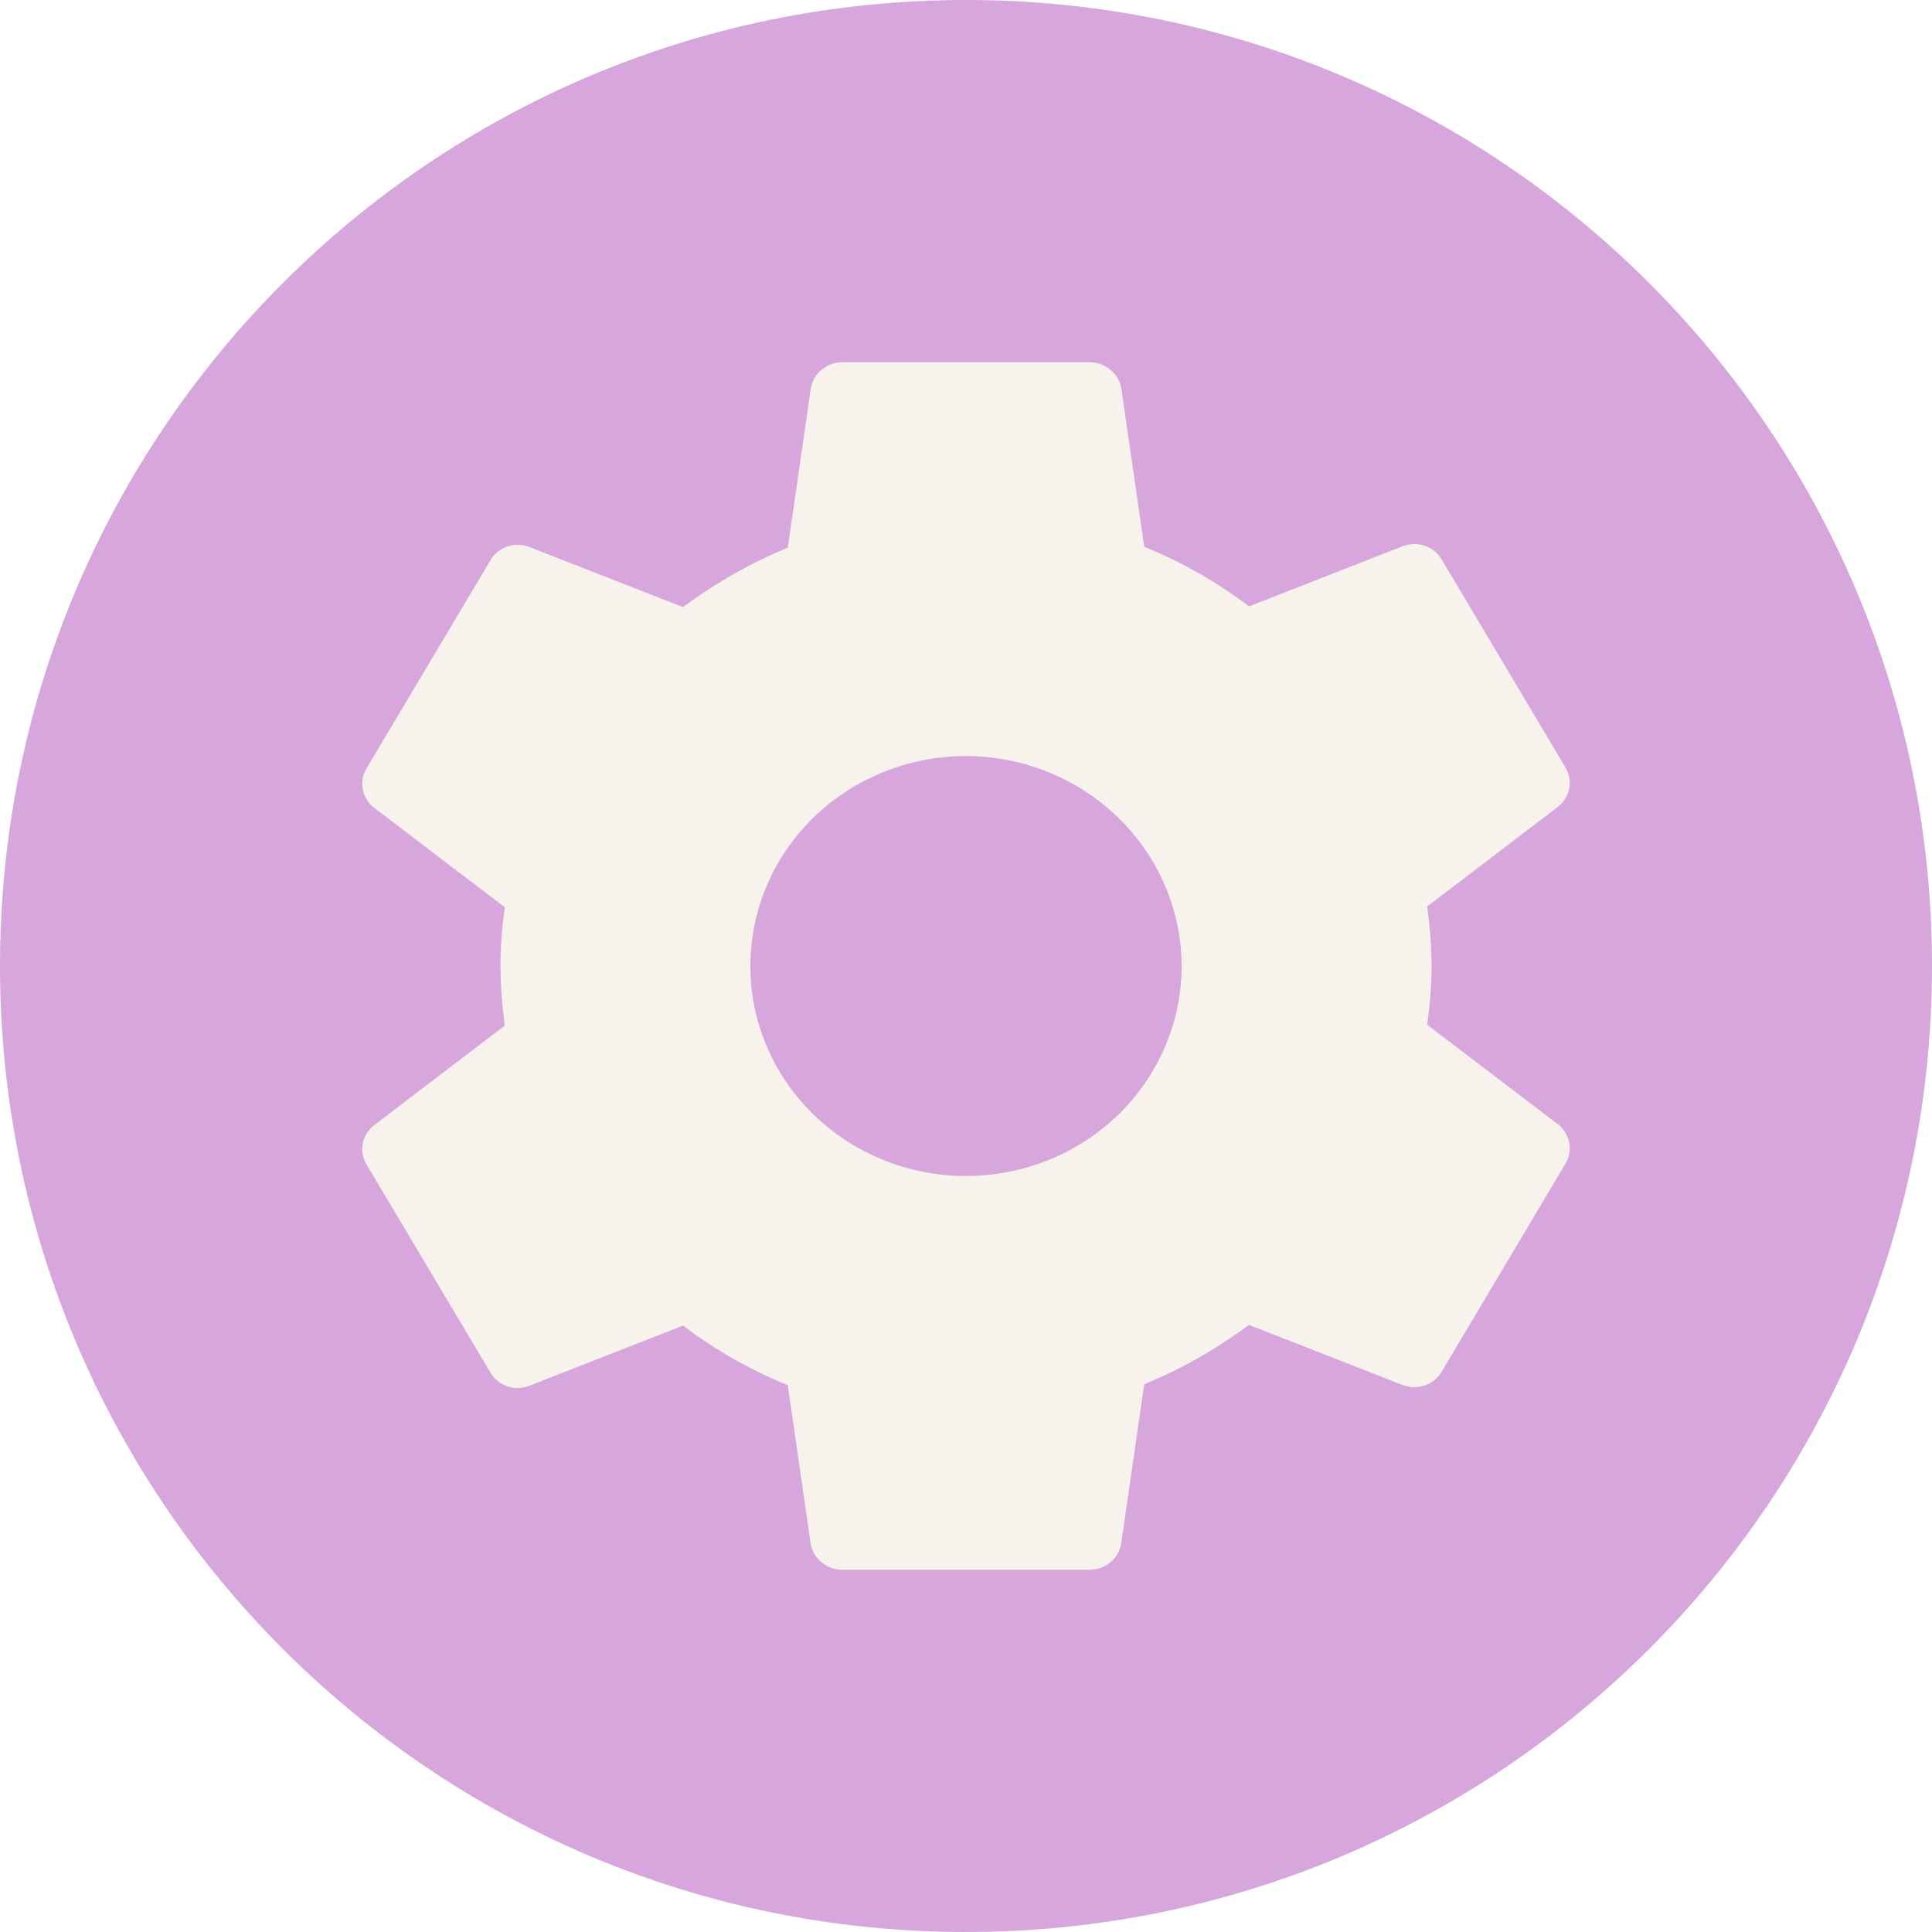
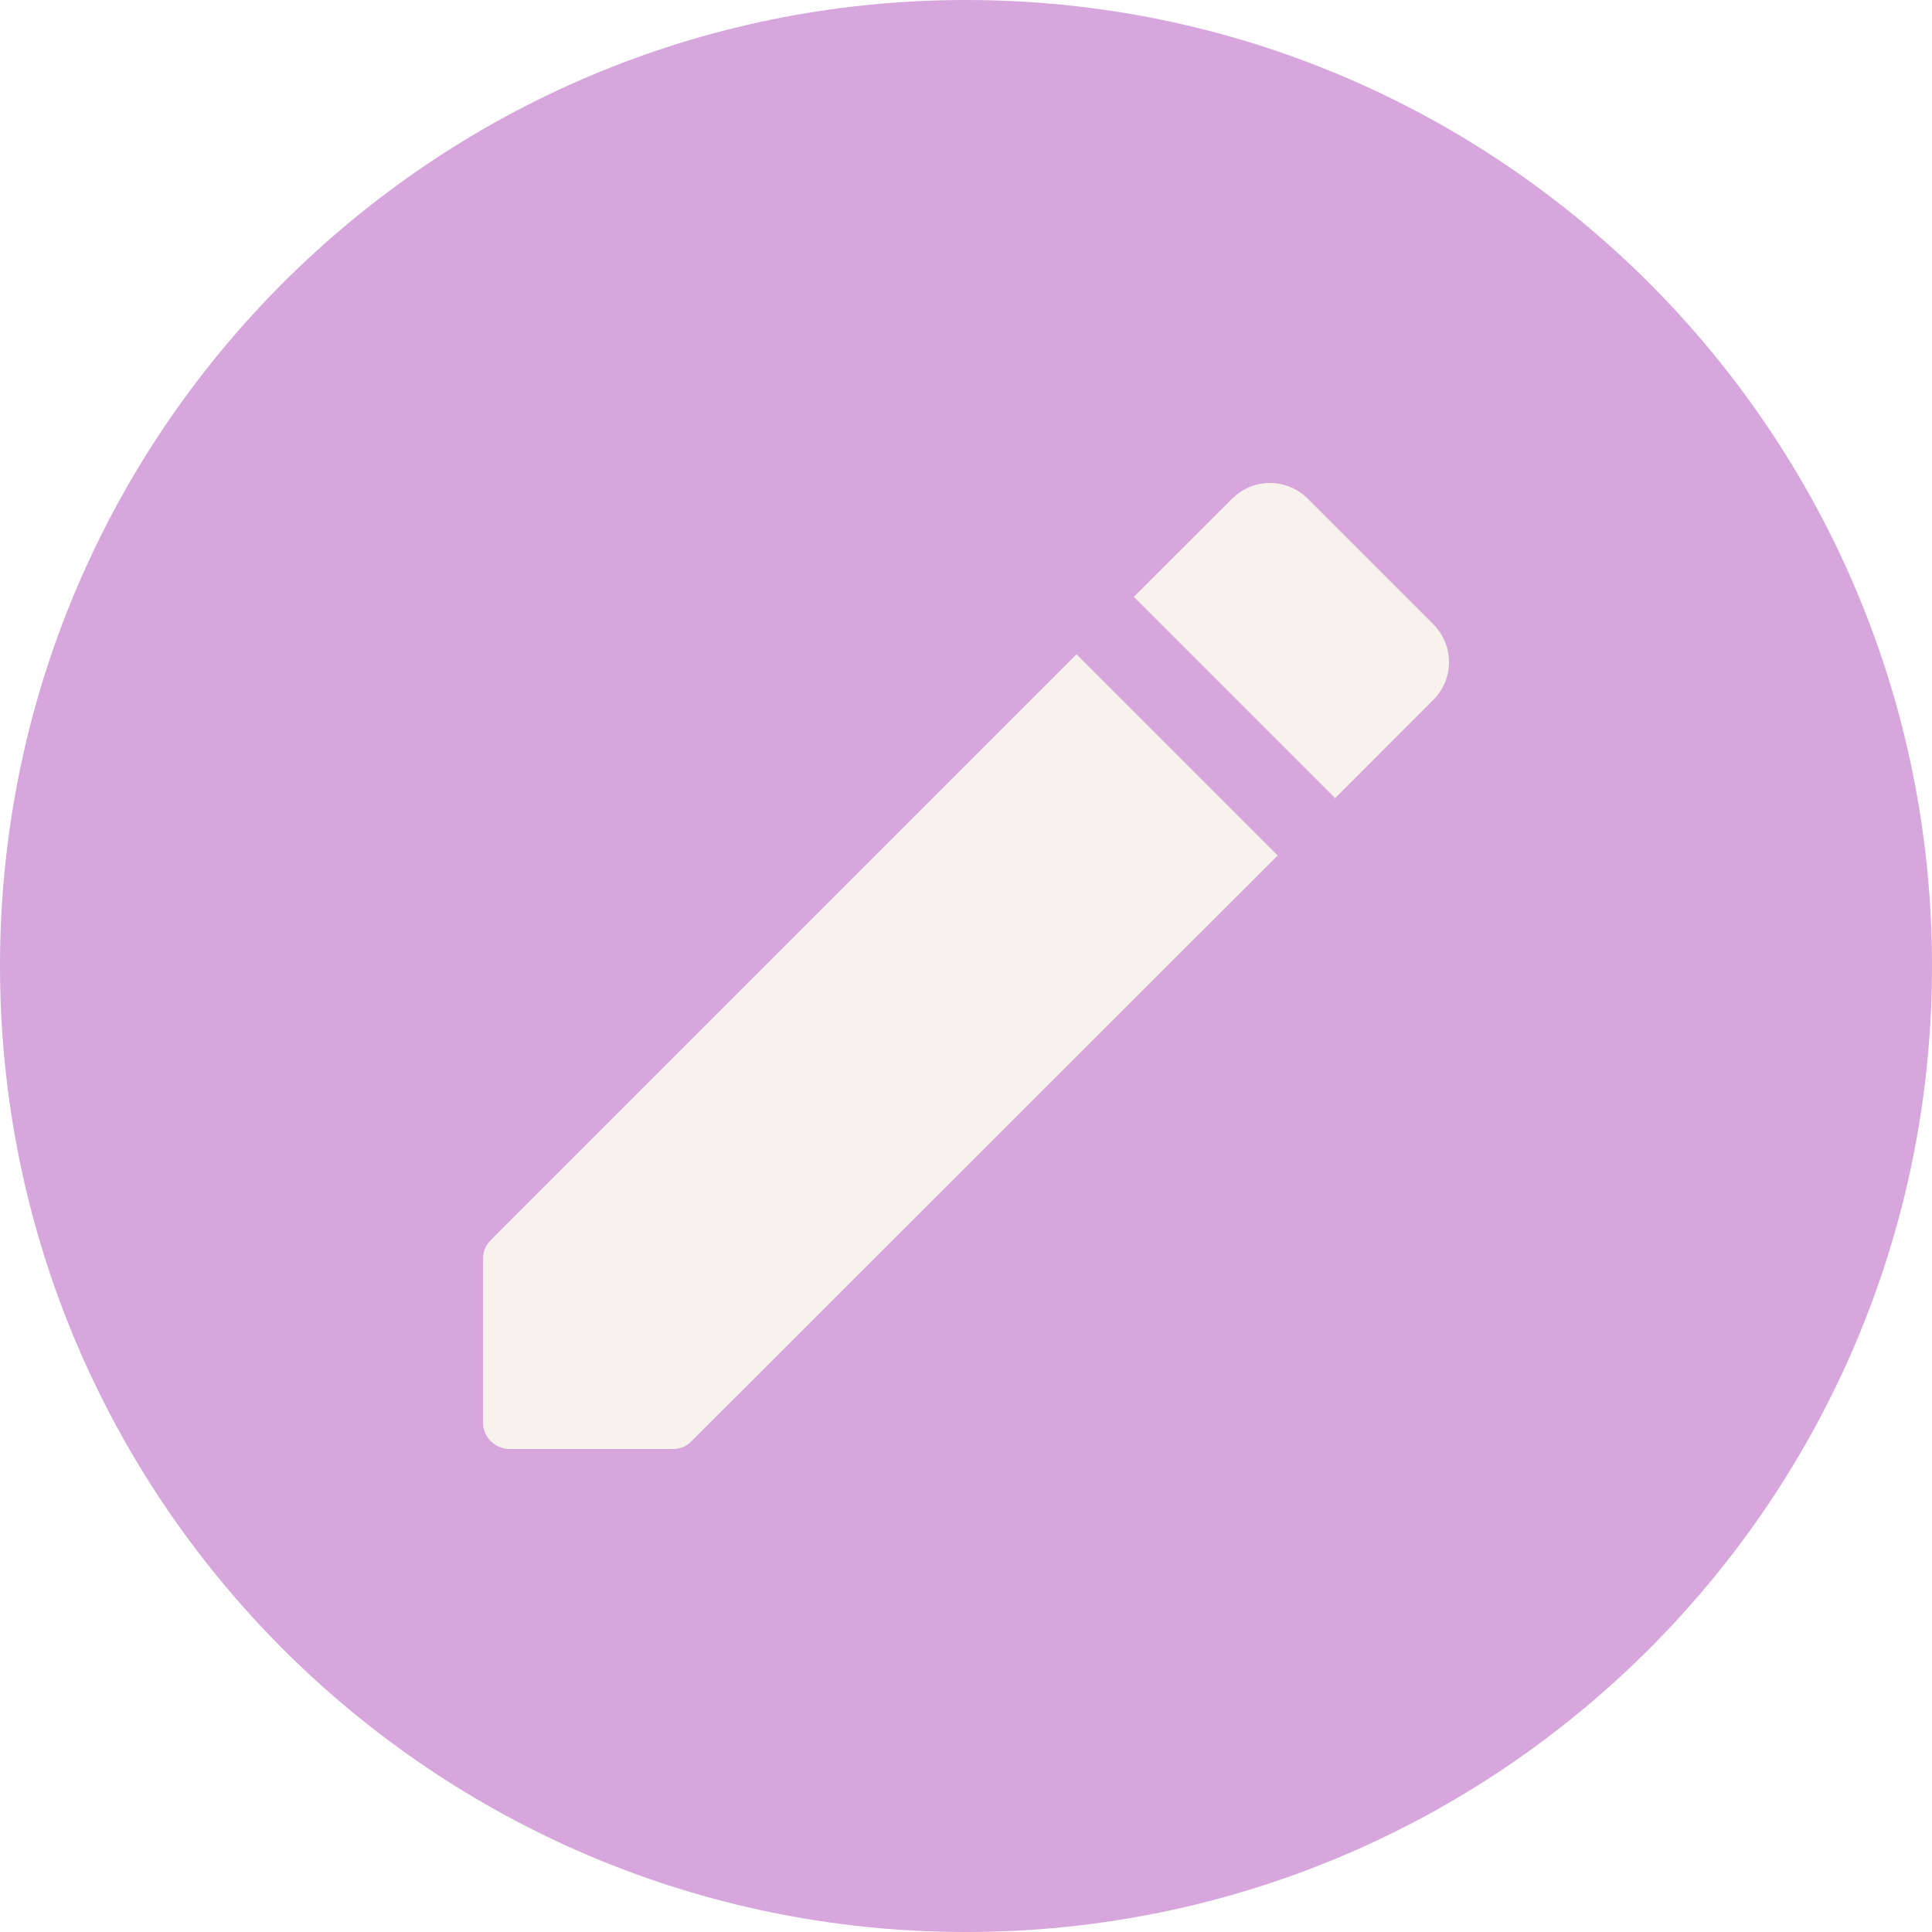
<svg xmlns="http://www.w3.org/2000/svg" width="16" height="16" viewBox="0 0 16 16" fill="none">
  <circle cx="8" cy="8" r="8" fill="#D6A6DC" />
-   <path d="M8 6.261C7.647 6.261 7.302 6.363 7.008 6.554C6.714 6.745 6.485 7.017 6.35 7.334C6.215 7.652 6.18 8.002 6.248 8.339C6.317 8.677 6.487 8.987 6.737 9.23C6.987 9.473 7.305 9.639 7.652 9.706C7.998 9.773 8.357 9.738 8.683 9.607C9.01 9.475 9.289 9.252 9.485 8.966C9.681 8.68 9.786 8.344 9.786 8C9.784 7.539 9.596 7.098 9.261 6.772C8.927 6.446 8.473 6.262 8 6.261ZM11.856 8C11.855 8.162 11.842 8.325 11.819 8.486L12.906 9.314C12.953 9.352 12.985 9.406 12.996 9.464C13.007 9.523 12.996 9.584 12.965 9.636L11.937 11.364C11.905 11.415 11.857 11.454 11.799 11.474C11.741 11.493 11.678 11.493 11.621 11.472L10.343 10.972C10.077 11.171 9.785 11.337 9.476 11.464L9.285 12.786C9.274 12.845 9.243 12.899 9.196 12.938C9.149 12.977 9.09 12.999 9.028 13H6.972C6.911 12.999 6.853 12.978 6.806 12.94C6.759 12.902 6.727 12.851 6.715 12.793L6.524 11.472C6.214 11.345 5.922 11.18 5.657 10.978L4.379 11.478C4.322 11.499 4.259 11.5 4.201 11.481C4.144 11.461 4.095 11.422 4.064 11.371L3.035 9.643C3.004 9.591 2.993 9.531 3.004 9.472C3.015 9.413 3.047 9.36 3.094 9.322L4.181 8.493C4.158 8.329 4.146 8.165 4.144 8C4.145 7.838 4.157 7.675 4.181 7.514L3.094 6.686C3.047 6.648 3.015 6.594 3.004 6.536C2.993 6.477 3.004 6.416 3.035 6.364L4.064 4.636C4.095 4.584 4.144 4.546 4.201 4.526C4.259 4.506 4.322 4.507 4.379 4.528L5.657 5.028C5.923 4.829 6.215 4.663 6.524 4.536L6.715 3.214C6.726 3.155 6.757 3.101 6.804 3.062C6.851 3.023 6.91 3.001 6.972 3H9.028C9.089 3.001 9.147 3.022 9.194 3.06C9.241 3.098 9.273 3.149 9.285 3.207L9.476 4.528C9.787 4.655 10.079 4.82 10.344 5.022L11.621 4.522C11.678 4.501 11.741 4.5 11.799 4.519C11.856 4.539 11.905 4.578 11.937 4.629L12.965 6.357C12.996 6.409 13.007 6.47 12.996 6.529C12.985 6.587 12.953 6.641 12.906 6.679L11.819 7.507C11.842 7.671 11.854 7.835 11.856 8Z" fill="#F8F2EC" />
+   <path d="M4 10.427V11.778C4 11.902 4.098 12 4.222 12H5.573C5.631 12 5.689 11.978 5.729 11.933L10.581 7.085L8.915 5.419L4.067 10.267C4.022 10.311 4 10.365 4 10.427ZM11.87 5.796C11.911 5.755 11.944 5.706 11.966 5.653C11.989 5.599 12 5.541 12 5.483C12 5.425 11.989 5.367 11.966 5.314C11.944 5.26 11.911 5.211 11.87 5.17L10.83 4.13C10.789 4.089 10.74 4.056 10.687 4.034C10.633 4.011 10.575 4 10.517 4C10.459 4 10.401 4.011 10.347 4.034C10.293 4.056 10.245 4.089 10.204 4.13L9.39 4.943L11.057 6.61L11.87 5.796Z" fill="#F8F2EC" />
</svg>
